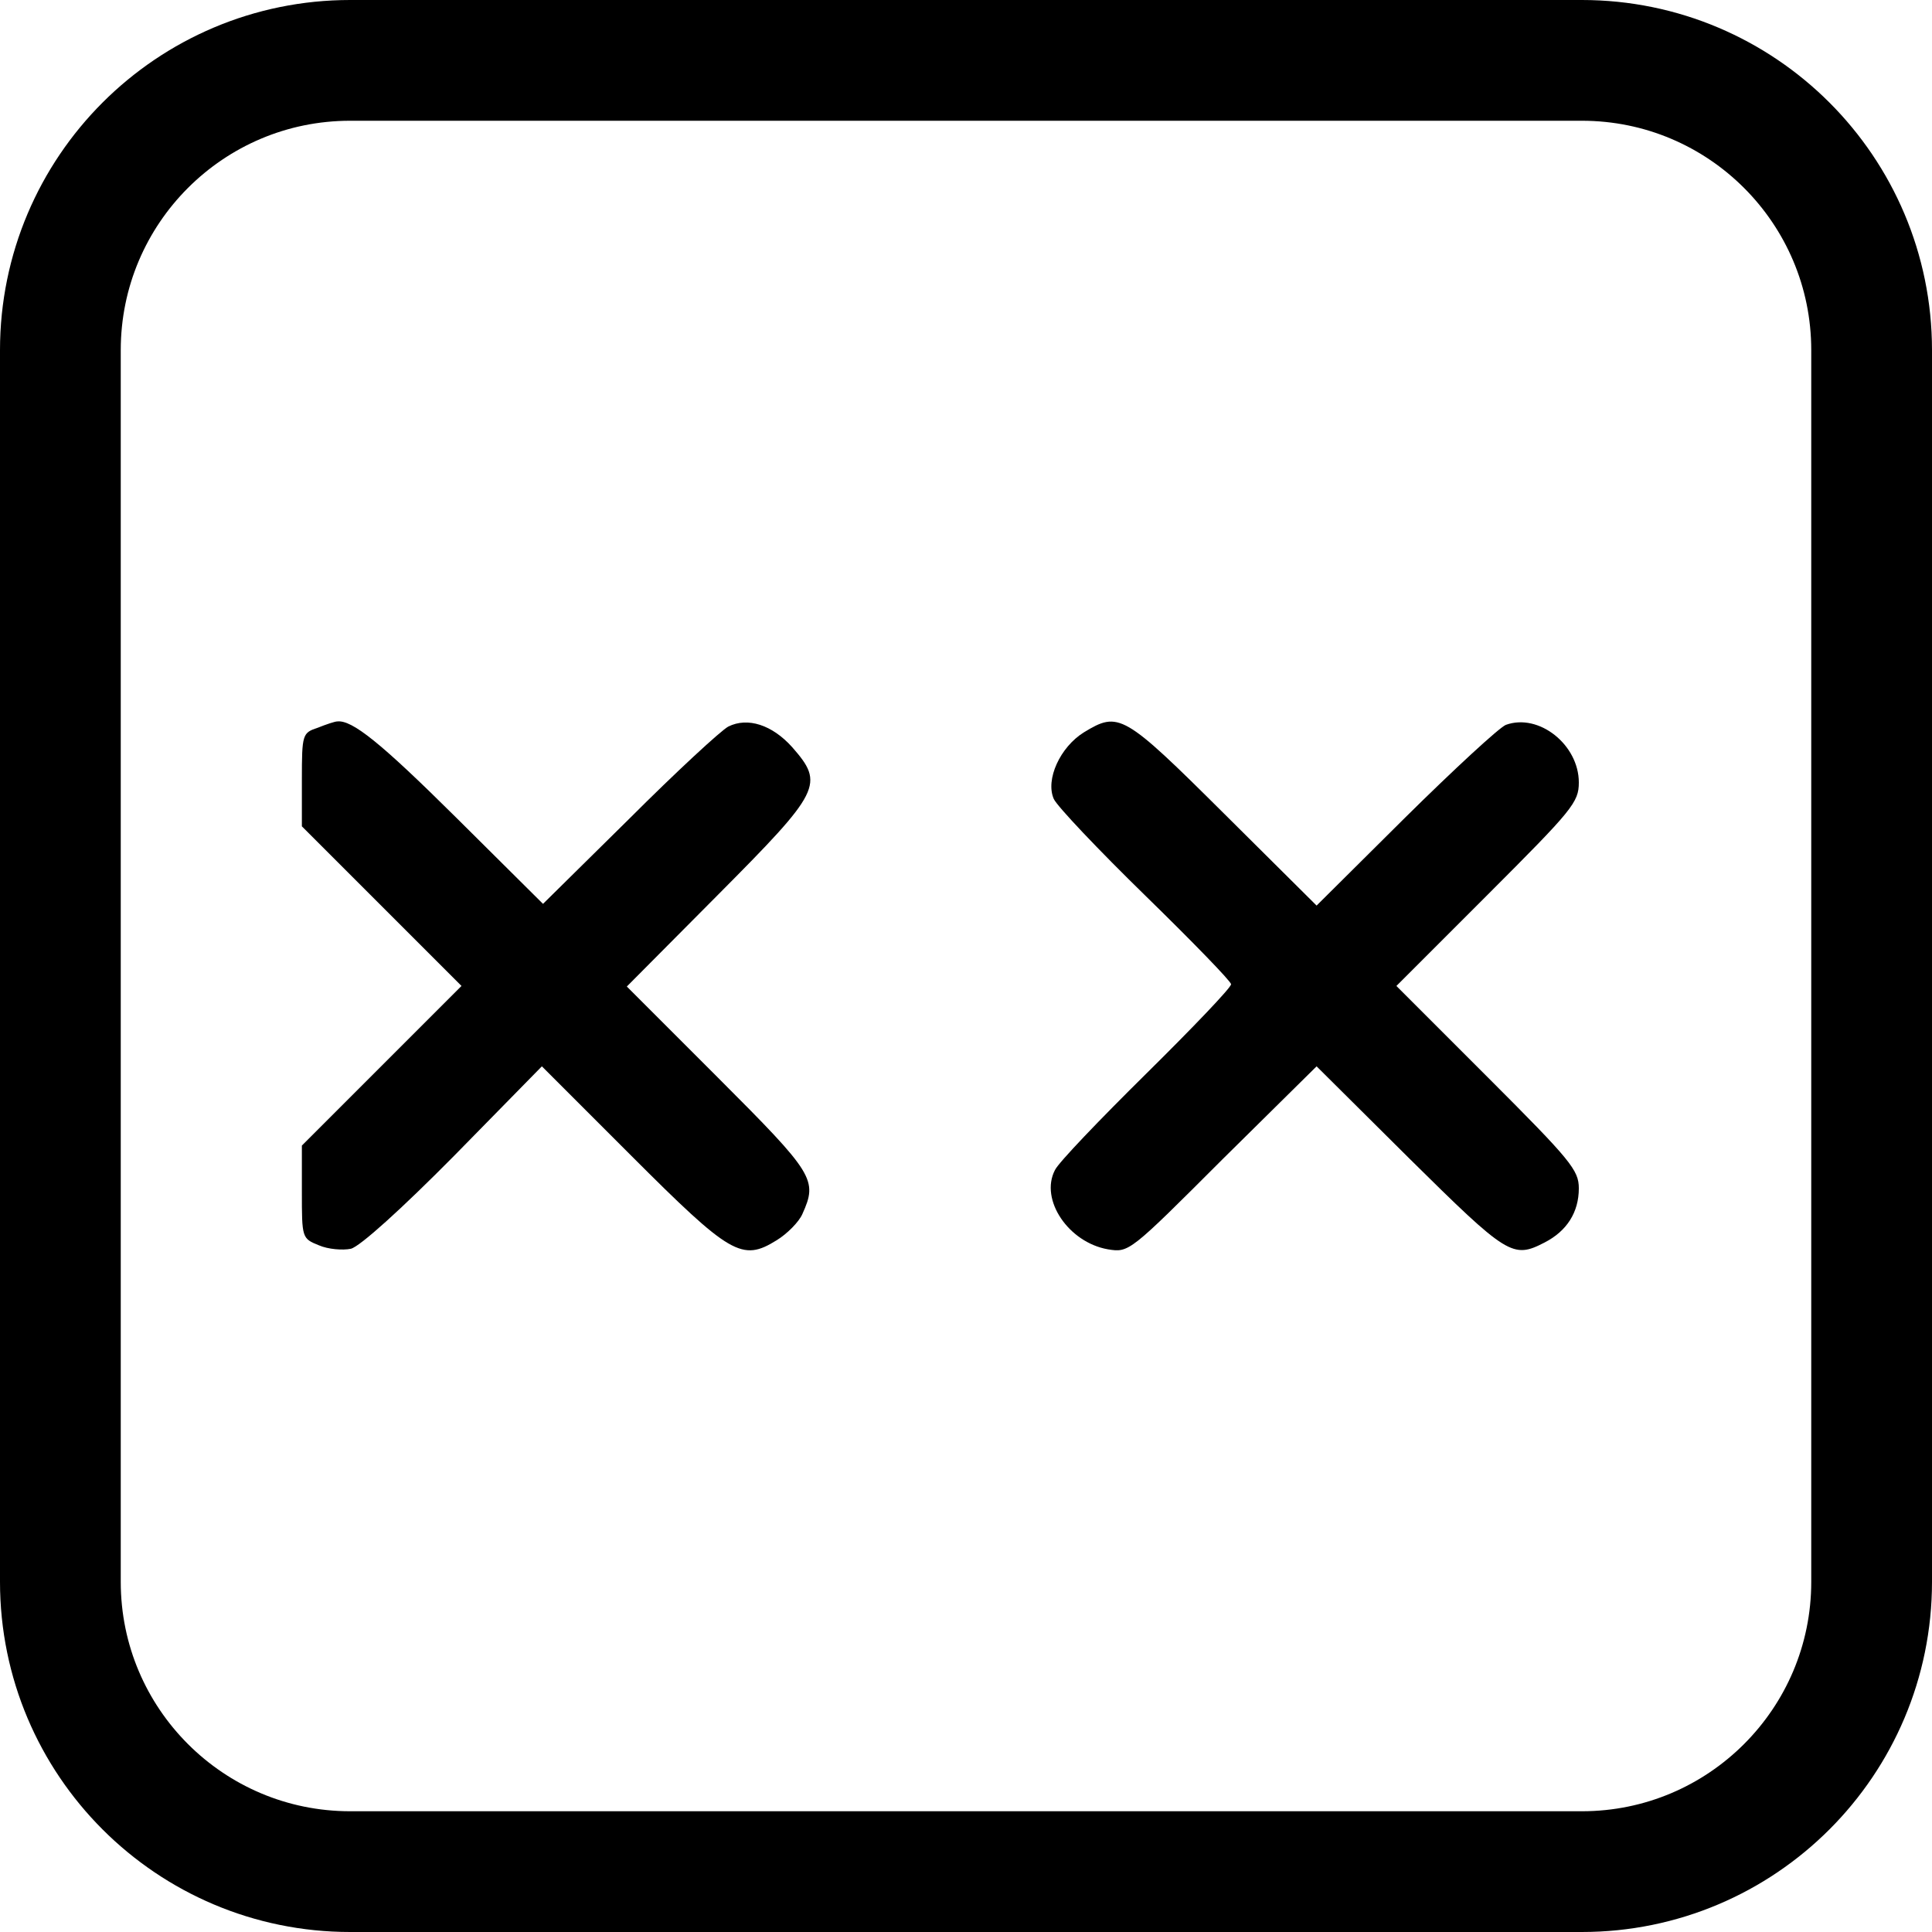
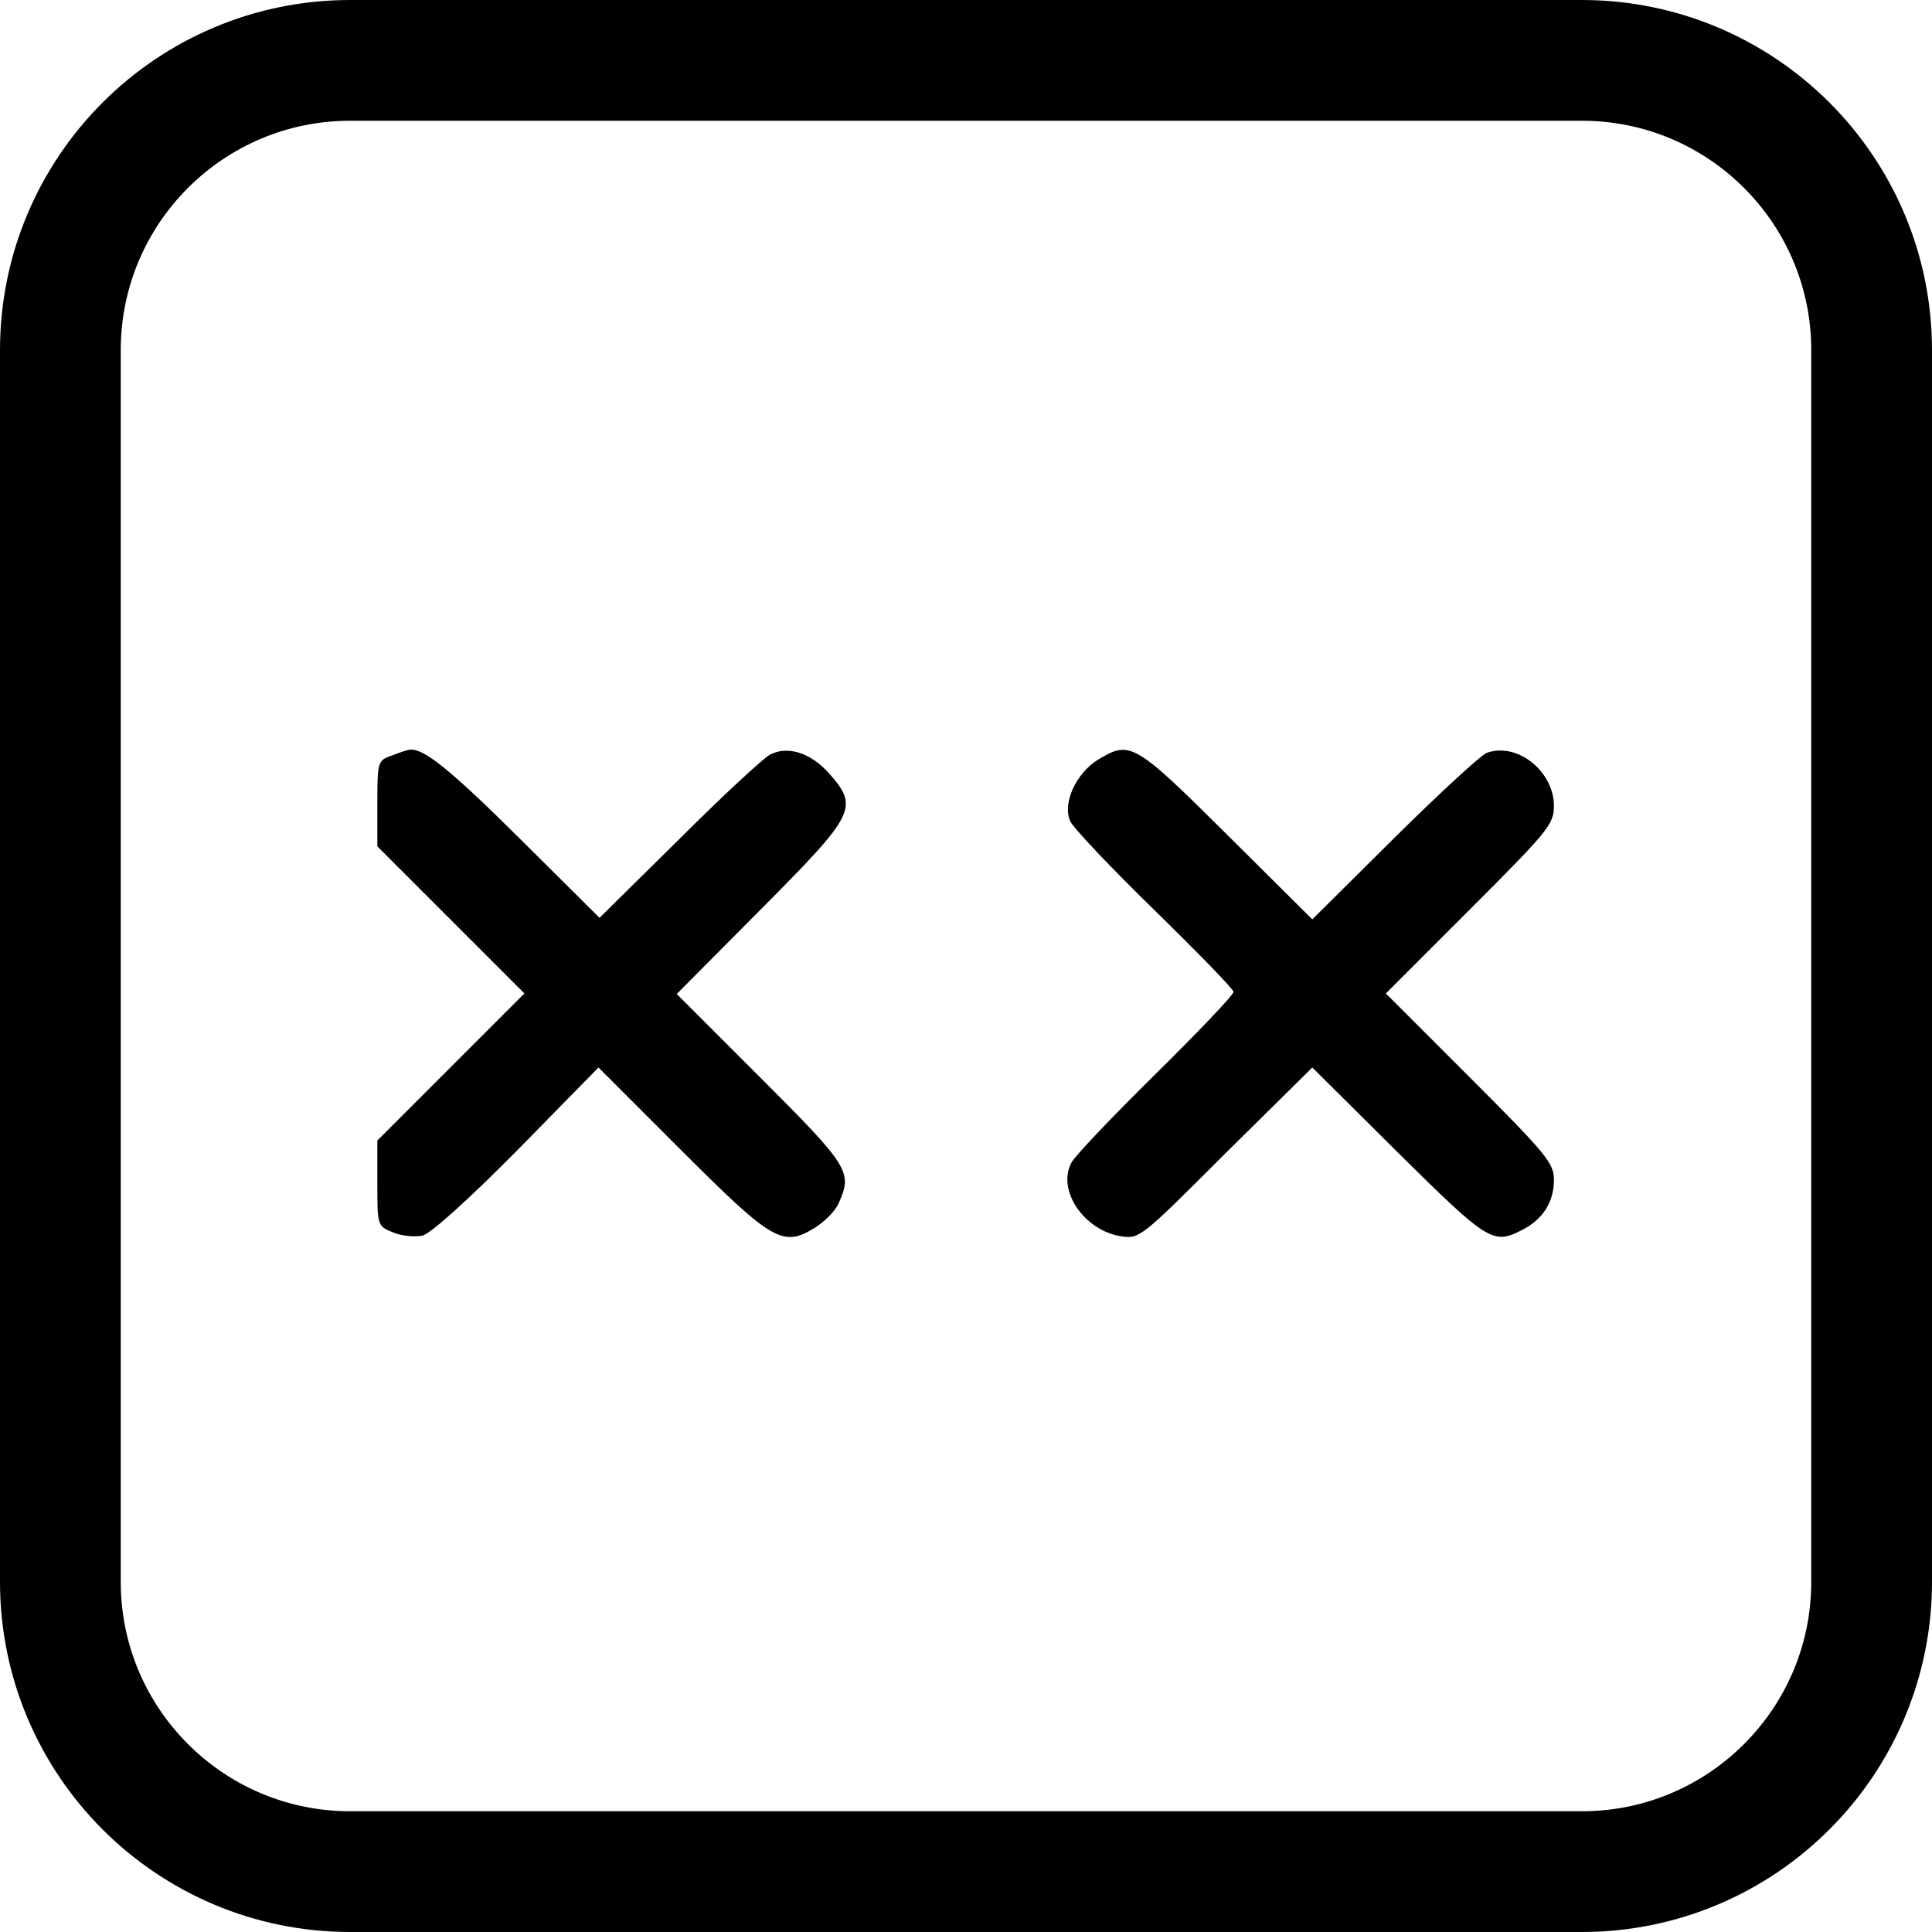
<svg xmlns="http://www.w3.org/2000/svg" viewBox="0 0 32 32">
  <defs>
    <clipPath id="icon-clip">
      <rect x="2" y="2" width="28" height="28" rx="3.8" ry="3.8" />
    </clipPath>
  </defs>
  <g id="frame">
    <rect x="1" y="1" width="30" height="30" rx="4.8" ry="4.8" stroke="currentColor" stroke-width="2" fill="none" />
  </g>
  <g id="icon" clip-path="url(#icon-clip)">
-     <g id="shape_state_dead" transform="translate(5 11.27897) scale(0.094421)">
+     <g id="shape_state_dead" transform="translate(6.25 11.80) scale(0.087)">
      <g transform="translate(0,100) scale(0.1,-0.1)" fill="currentColor" stroke="none">
        <path d="M28 918 c-27 -9 -28 -11 -28 -91 l0 -82 140 -140 140 -140 -140 -140 -140 -140 0 -81 c0 -81 0 -82 30 -94 16 -7 42 -9 56 -6 16 4 89 70 181 163 l154 157 157 -157 c174 -174 194 -186 255 -148 18 11 39 32 45 46 27 60 21 70 -148 239 l-160 160 160 161 c181 182 187 194 130 259 -35 39 -78 53 -112 36 -13 -7 -91 -79 -174 -162 l-151 -149 -152 151 c-133 132 -183 172 -209 169 -4 0 -19 -5 -34 -11z" />
        <path d="M1372 910 c-42 -26 -68 -83 -53 -117 6 -13 78 -89 161 -170 82 -80 150 -150 150 -155 0 -6 -67 -76 -149 -157 -81 -80 -154 -156 -160 -169 -27 -52 24 -127 93 -139 37 -6 38 -5 201 158 l165 163 163 -162 c172 -170 181 -176 237 -147 39 20 60 53 60 95 0 32 -14 49 -160 195 l-160 160 160 160 c149 149 160 162 160 197 0 66 -70 122 -128 101 -12 -5 -91 -78 -177 -163 l-155 -154 -163 162 c-176 175 -184 179 -245 142z" />
      </g>
    </g>
  </g>
</svg>
